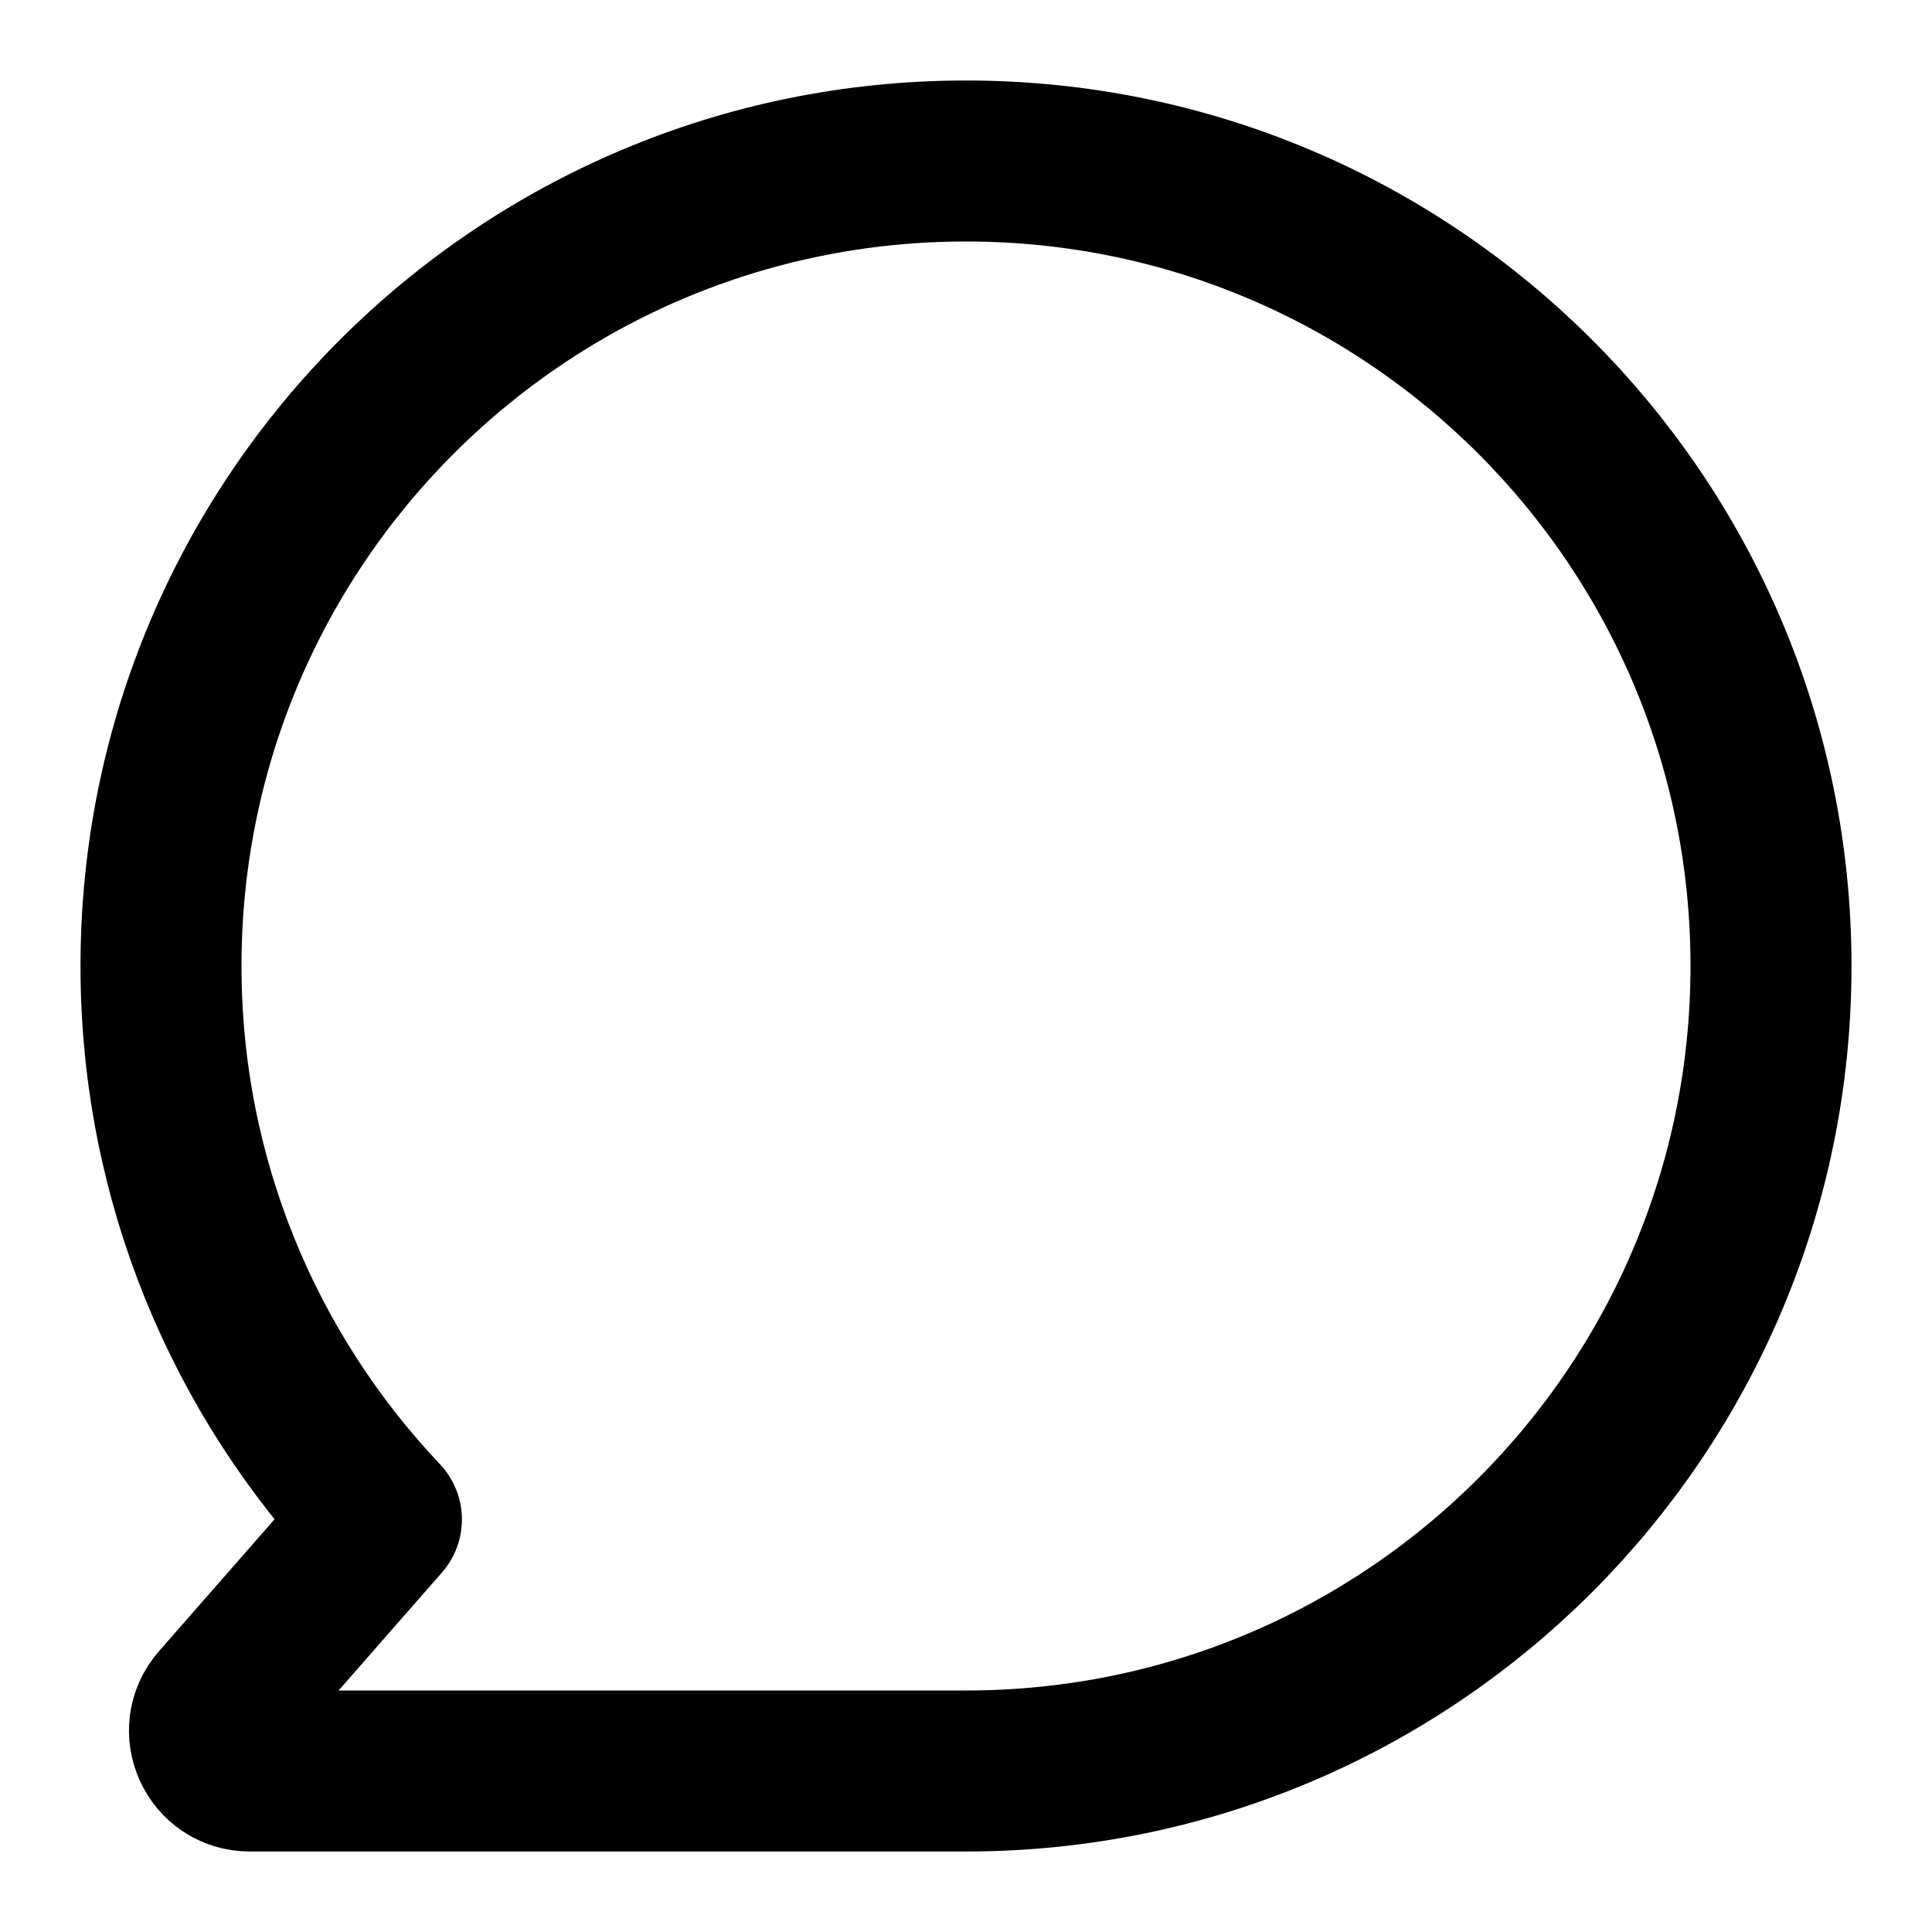
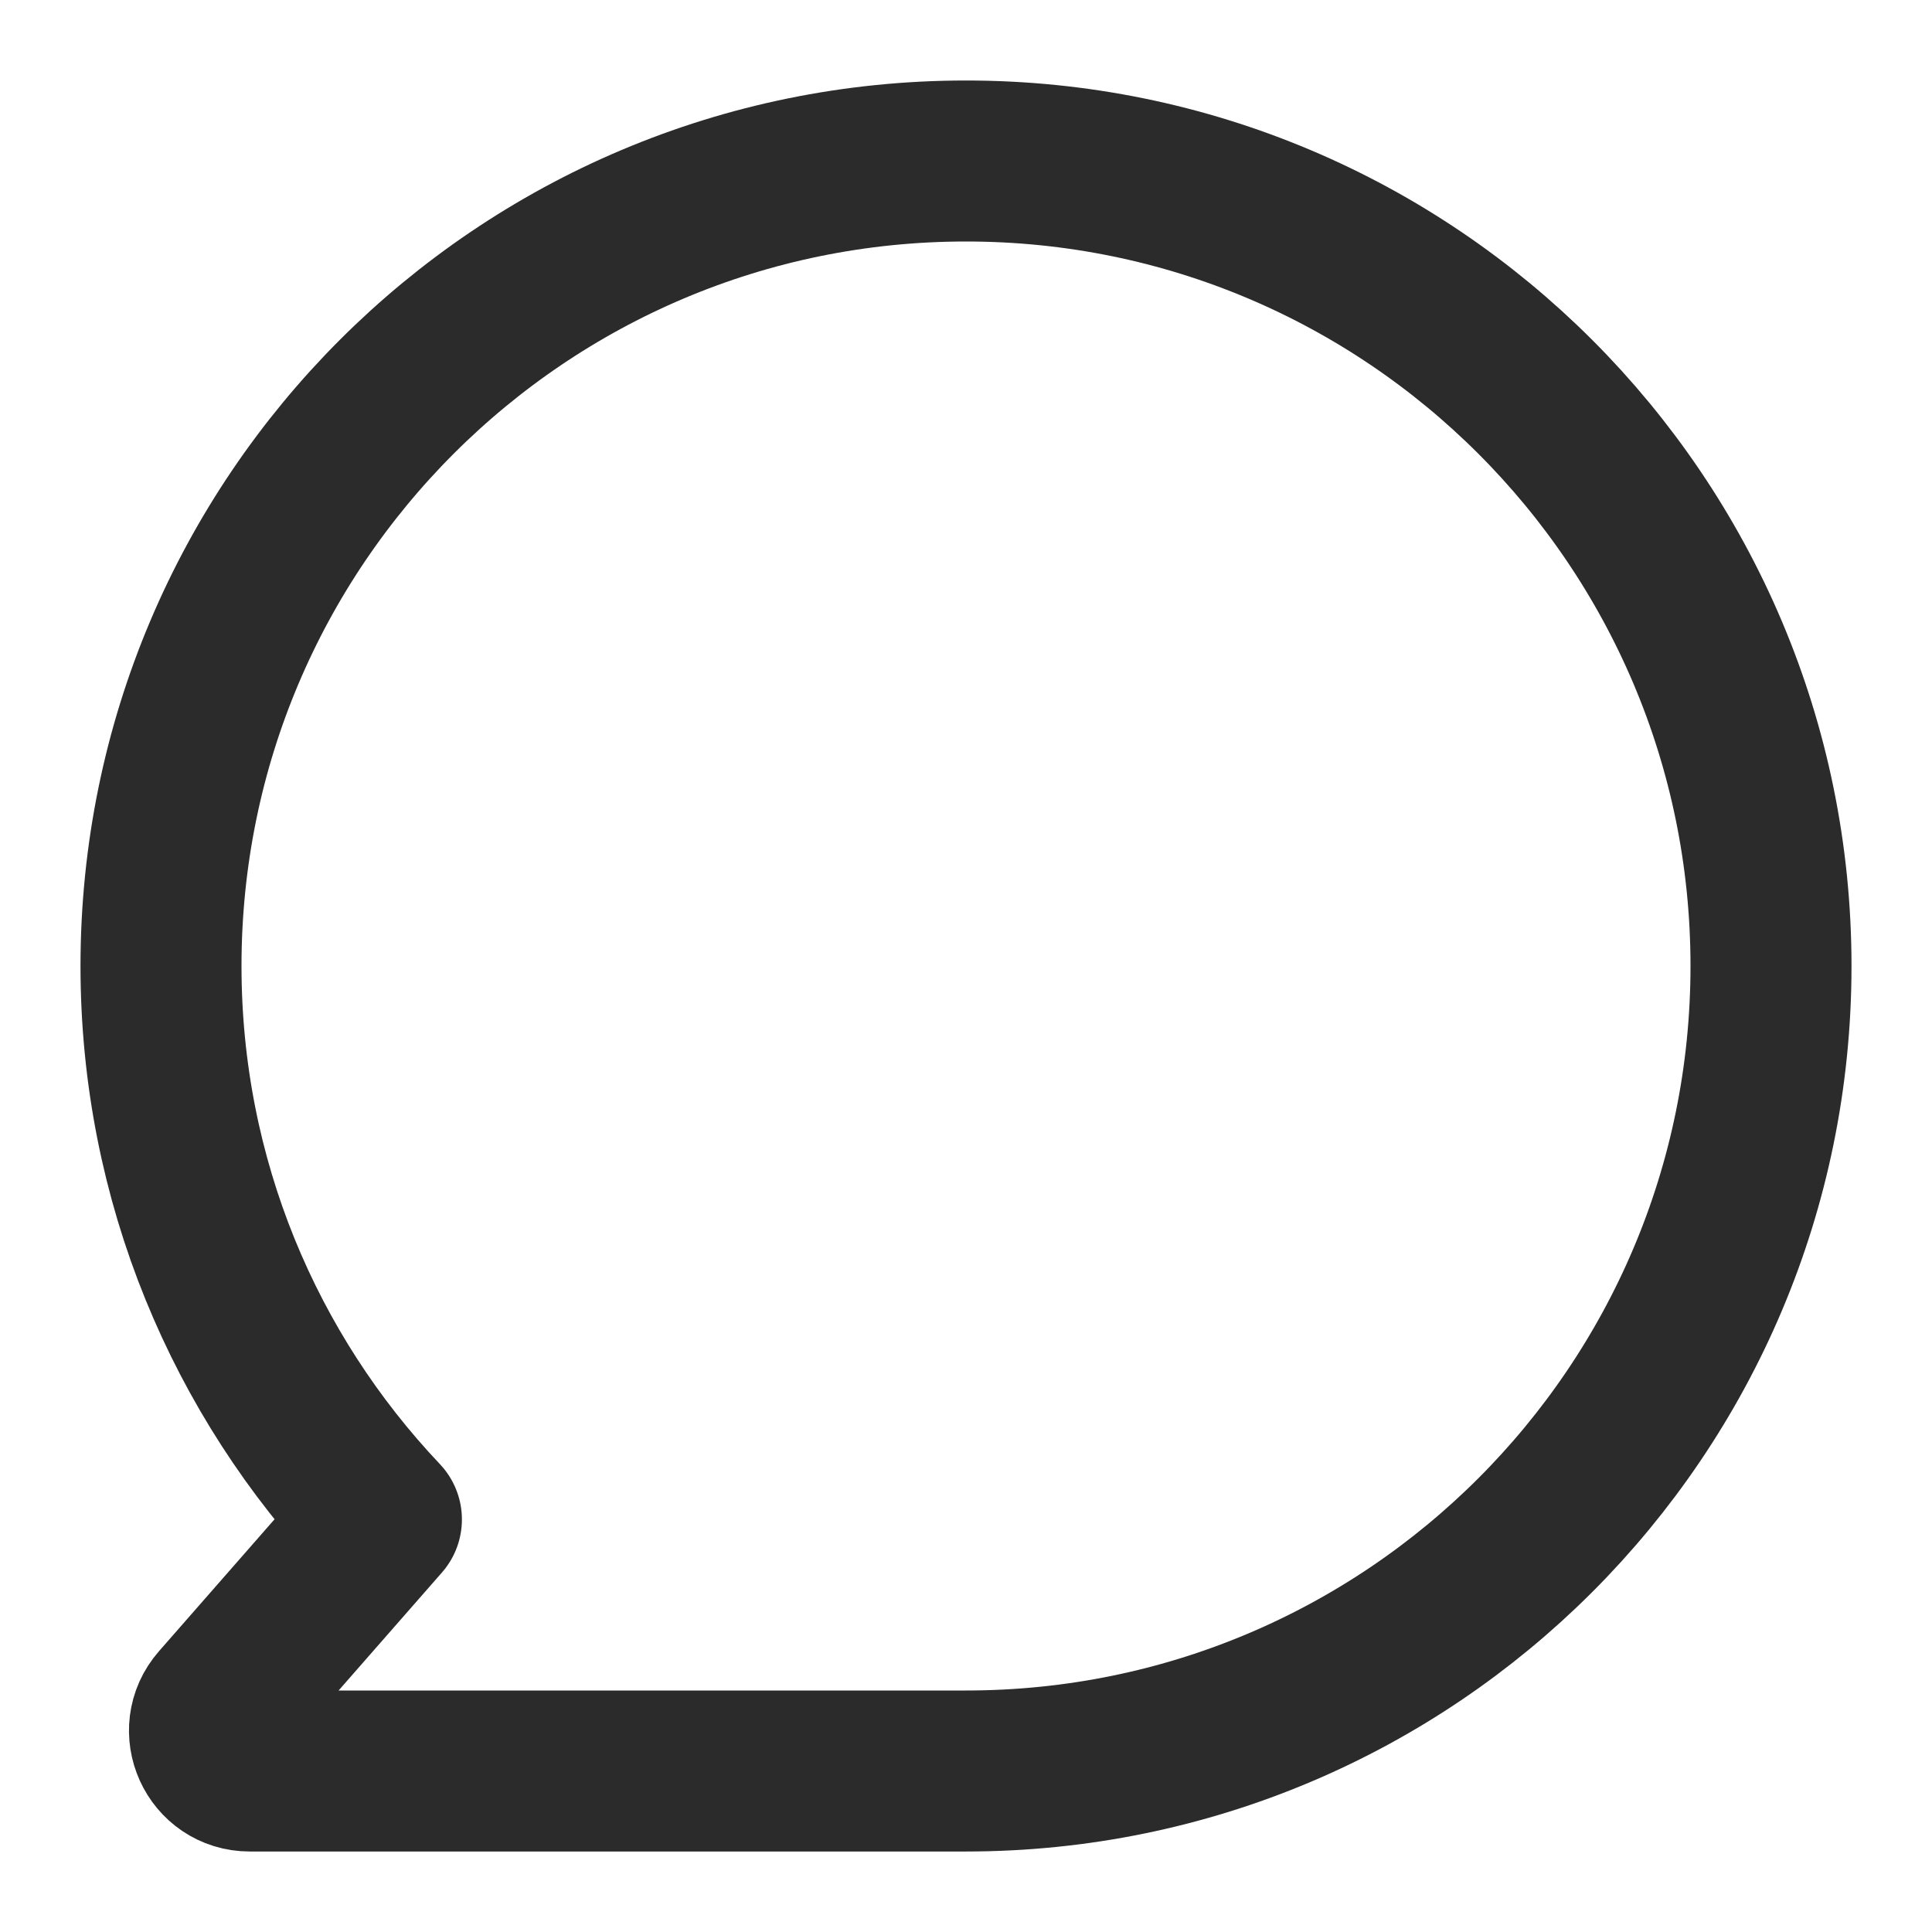
- <svg xmlns="http://www.w3.org/2000/svg" viewBox="0 0 24 24">
+ <svg xmlns="http://www.w3.org/2000/svg" viewBox="0 0 24 24" color="#2b2b2b">
  <path d="M12 22C17.523 22 22 17.523 22 12C22 6.477 17.523 2 12 2C6.477 2 2 6.477 2 12C2 14.663 3.041 17.083 4.738 18.875L2.727 21.171C2.444 21.494 2.673 22 3.103 22H12Z" fill="none" stroke="currentColor" stroke-width="2" stroke-linecap="round" stroke-linejoin="round" />
</svg>
